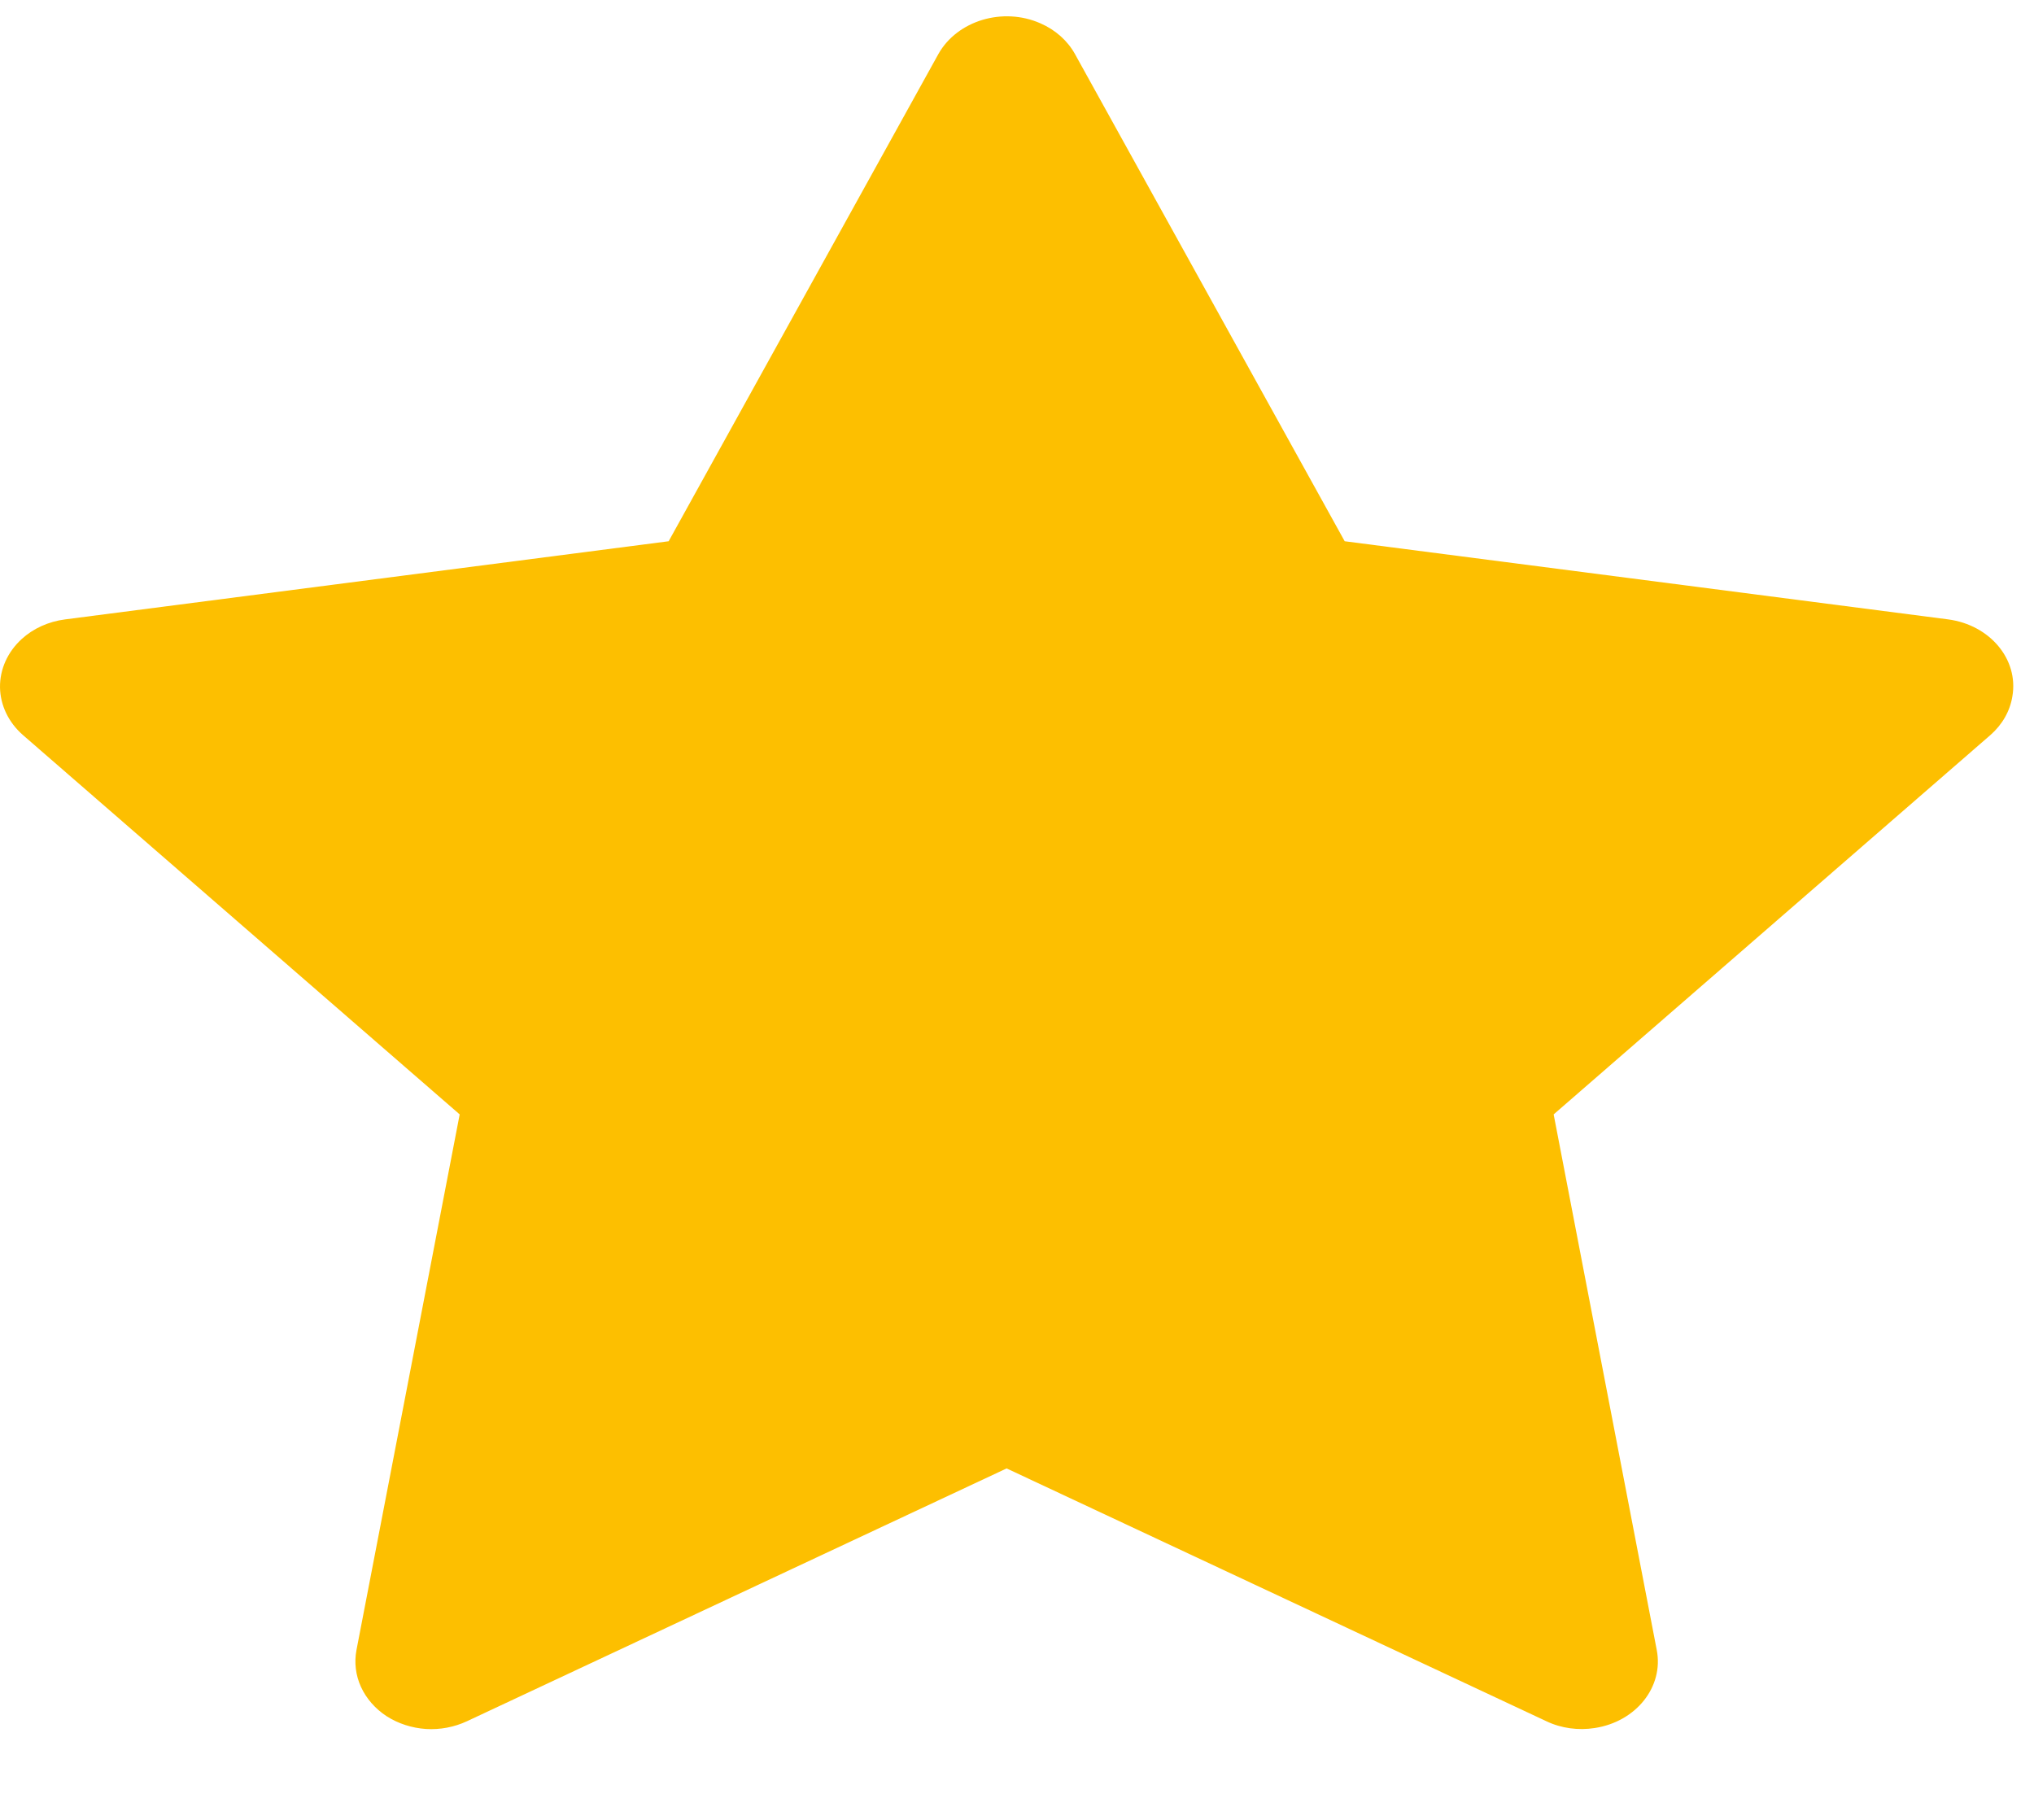
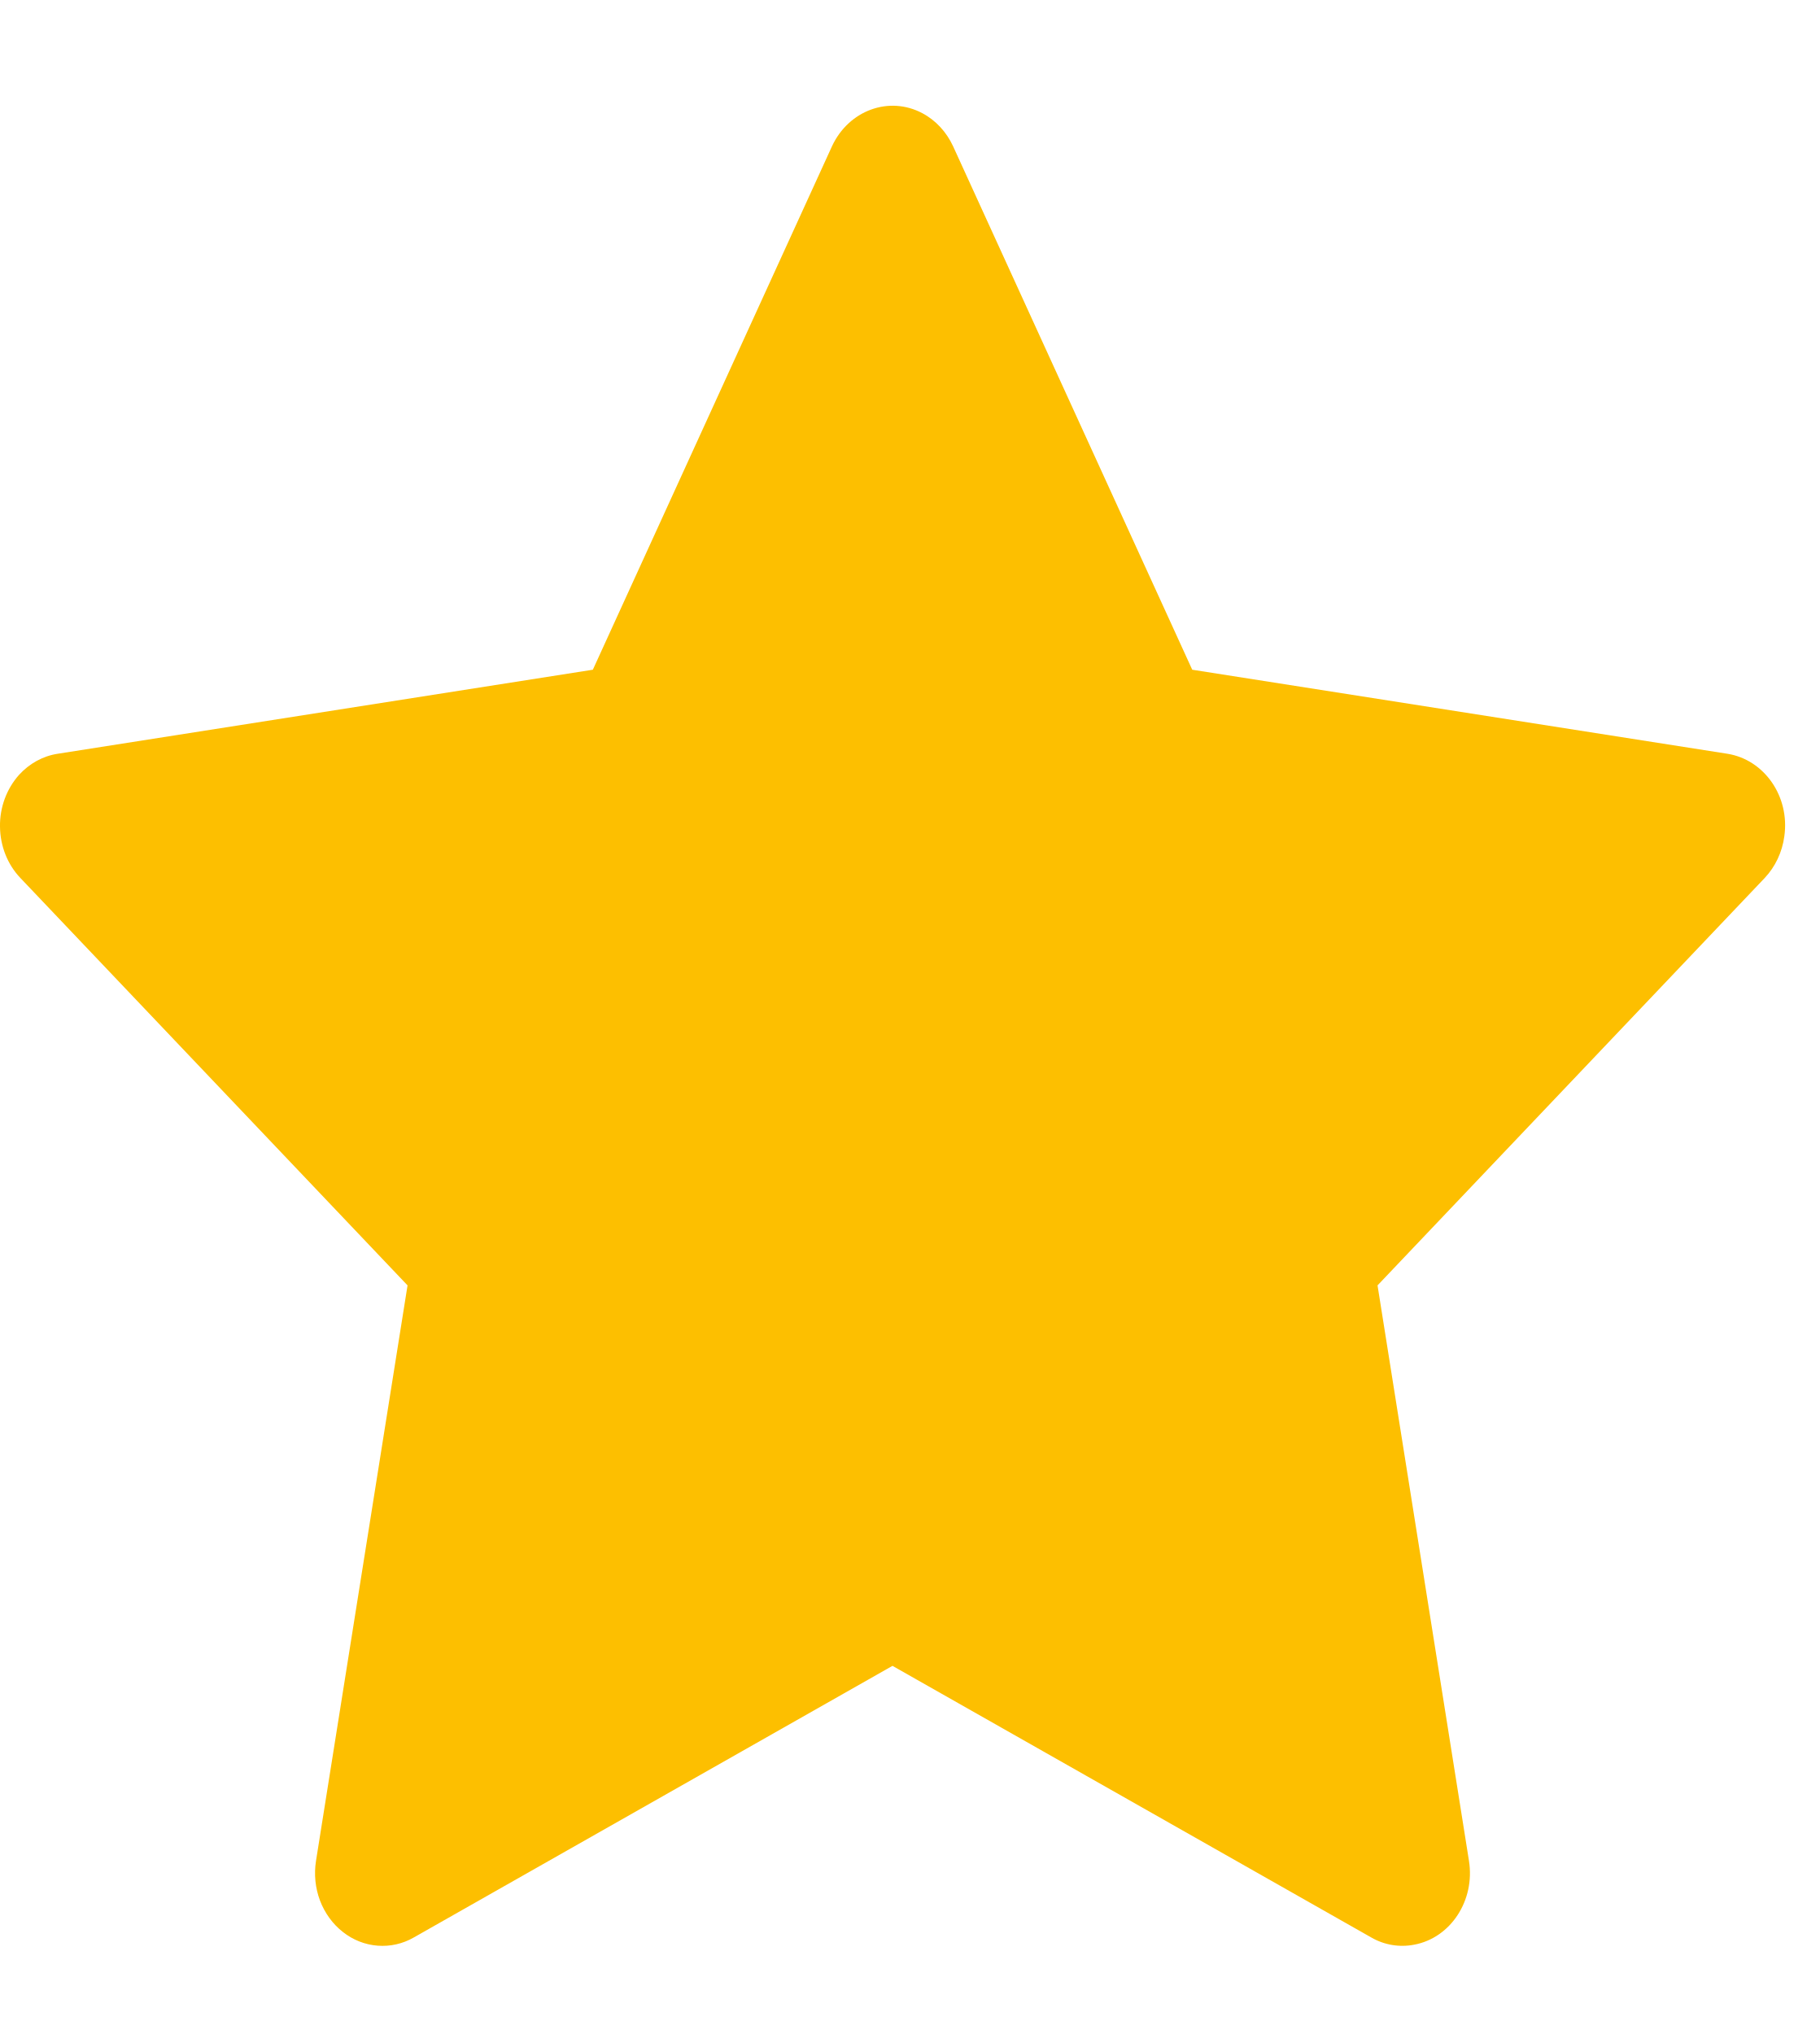
- <svg xmlns="http://www.w3.org/2000/svg" width="19" height="17" viewBox="0 0 19 17" fill="none">
-   <path d="M18.199 5.786L12.561 5.056L10.041 0.504C9.972 0.38 9.859 0.279 9.719 0.218C9.368 0.063 8.942 0.192 8.766 0.504L6.246 5.056L0.608 5.786C0.453 5.806 0.31 5.871 0.202 5.97C0.07 6.091 -0.002 6.253 6.24985e-05 6.421C0.003 6.589 0.08 6.749 0.215 6.867L4.294 10.41L3.33 15.413C3.308 15.529 3.322 15.649 3.372 15.758C3.422 15.867 3.505 15.962 3.612 16.032C3.72 16.101 3.847 16.142 3.979 16.151C4.111 16.159 4.243 16.134 4.361 16.079L9.403 13.717L14.446 16.079C14.584 16.145 14.744 16.166 14.897 16.142C15.283 16.083 15.543 15.757 15.476 15.413L14.513 10.41L18.592 6.867C18.703 6.77 18.776 6.643 18.798 6.505C18.858 6.158 18.587 5.838 18.199 5.786Z" fill="#FDBF00" />
+ <svg xmlns="http://www.w3.org/2000/svg" width="17" height="19" viewBox="0 0 17 19" fill="none">
+   <path d="M16.136 7.041L11.137 6.256L8.903 1.366C8.841 1.232 8.741 1.124 8.617 1.058C8.306 0.892 7.928 1.03 7.772 1.366L5.538 6.256L0.539 7.041C0.401 7.062 0.275 7.132 0.178 7.238C0.062 7.368 -0.003 7.542 -0 7.722C0.002 7.903 0.07 8.075 0.19 8.201L3.807 12.007L2.952 17.382C2.932 17.507 2.945 17.636 2.989 17.753C3.034 17.871 3.108 17.973 3.203 18.047C3.298 18.122 3.41 18.166 3.528 18.175C3.645 18.184 3.762 18.158 3.866 18.098L8.337 15.561L12.809 18.098C12.931 18.169 13.073 18.192 13.209 18.166C13.551 18.103 13.781 17.752 13.722 17.382L12.868 12.007L16.485 8.201C16.583 8.097 16.648 7.961 16.668 7.812C16.721 7.44 16.481 7.096 16.136 7.041Z" fill="#FDBF00" />
</svg>
